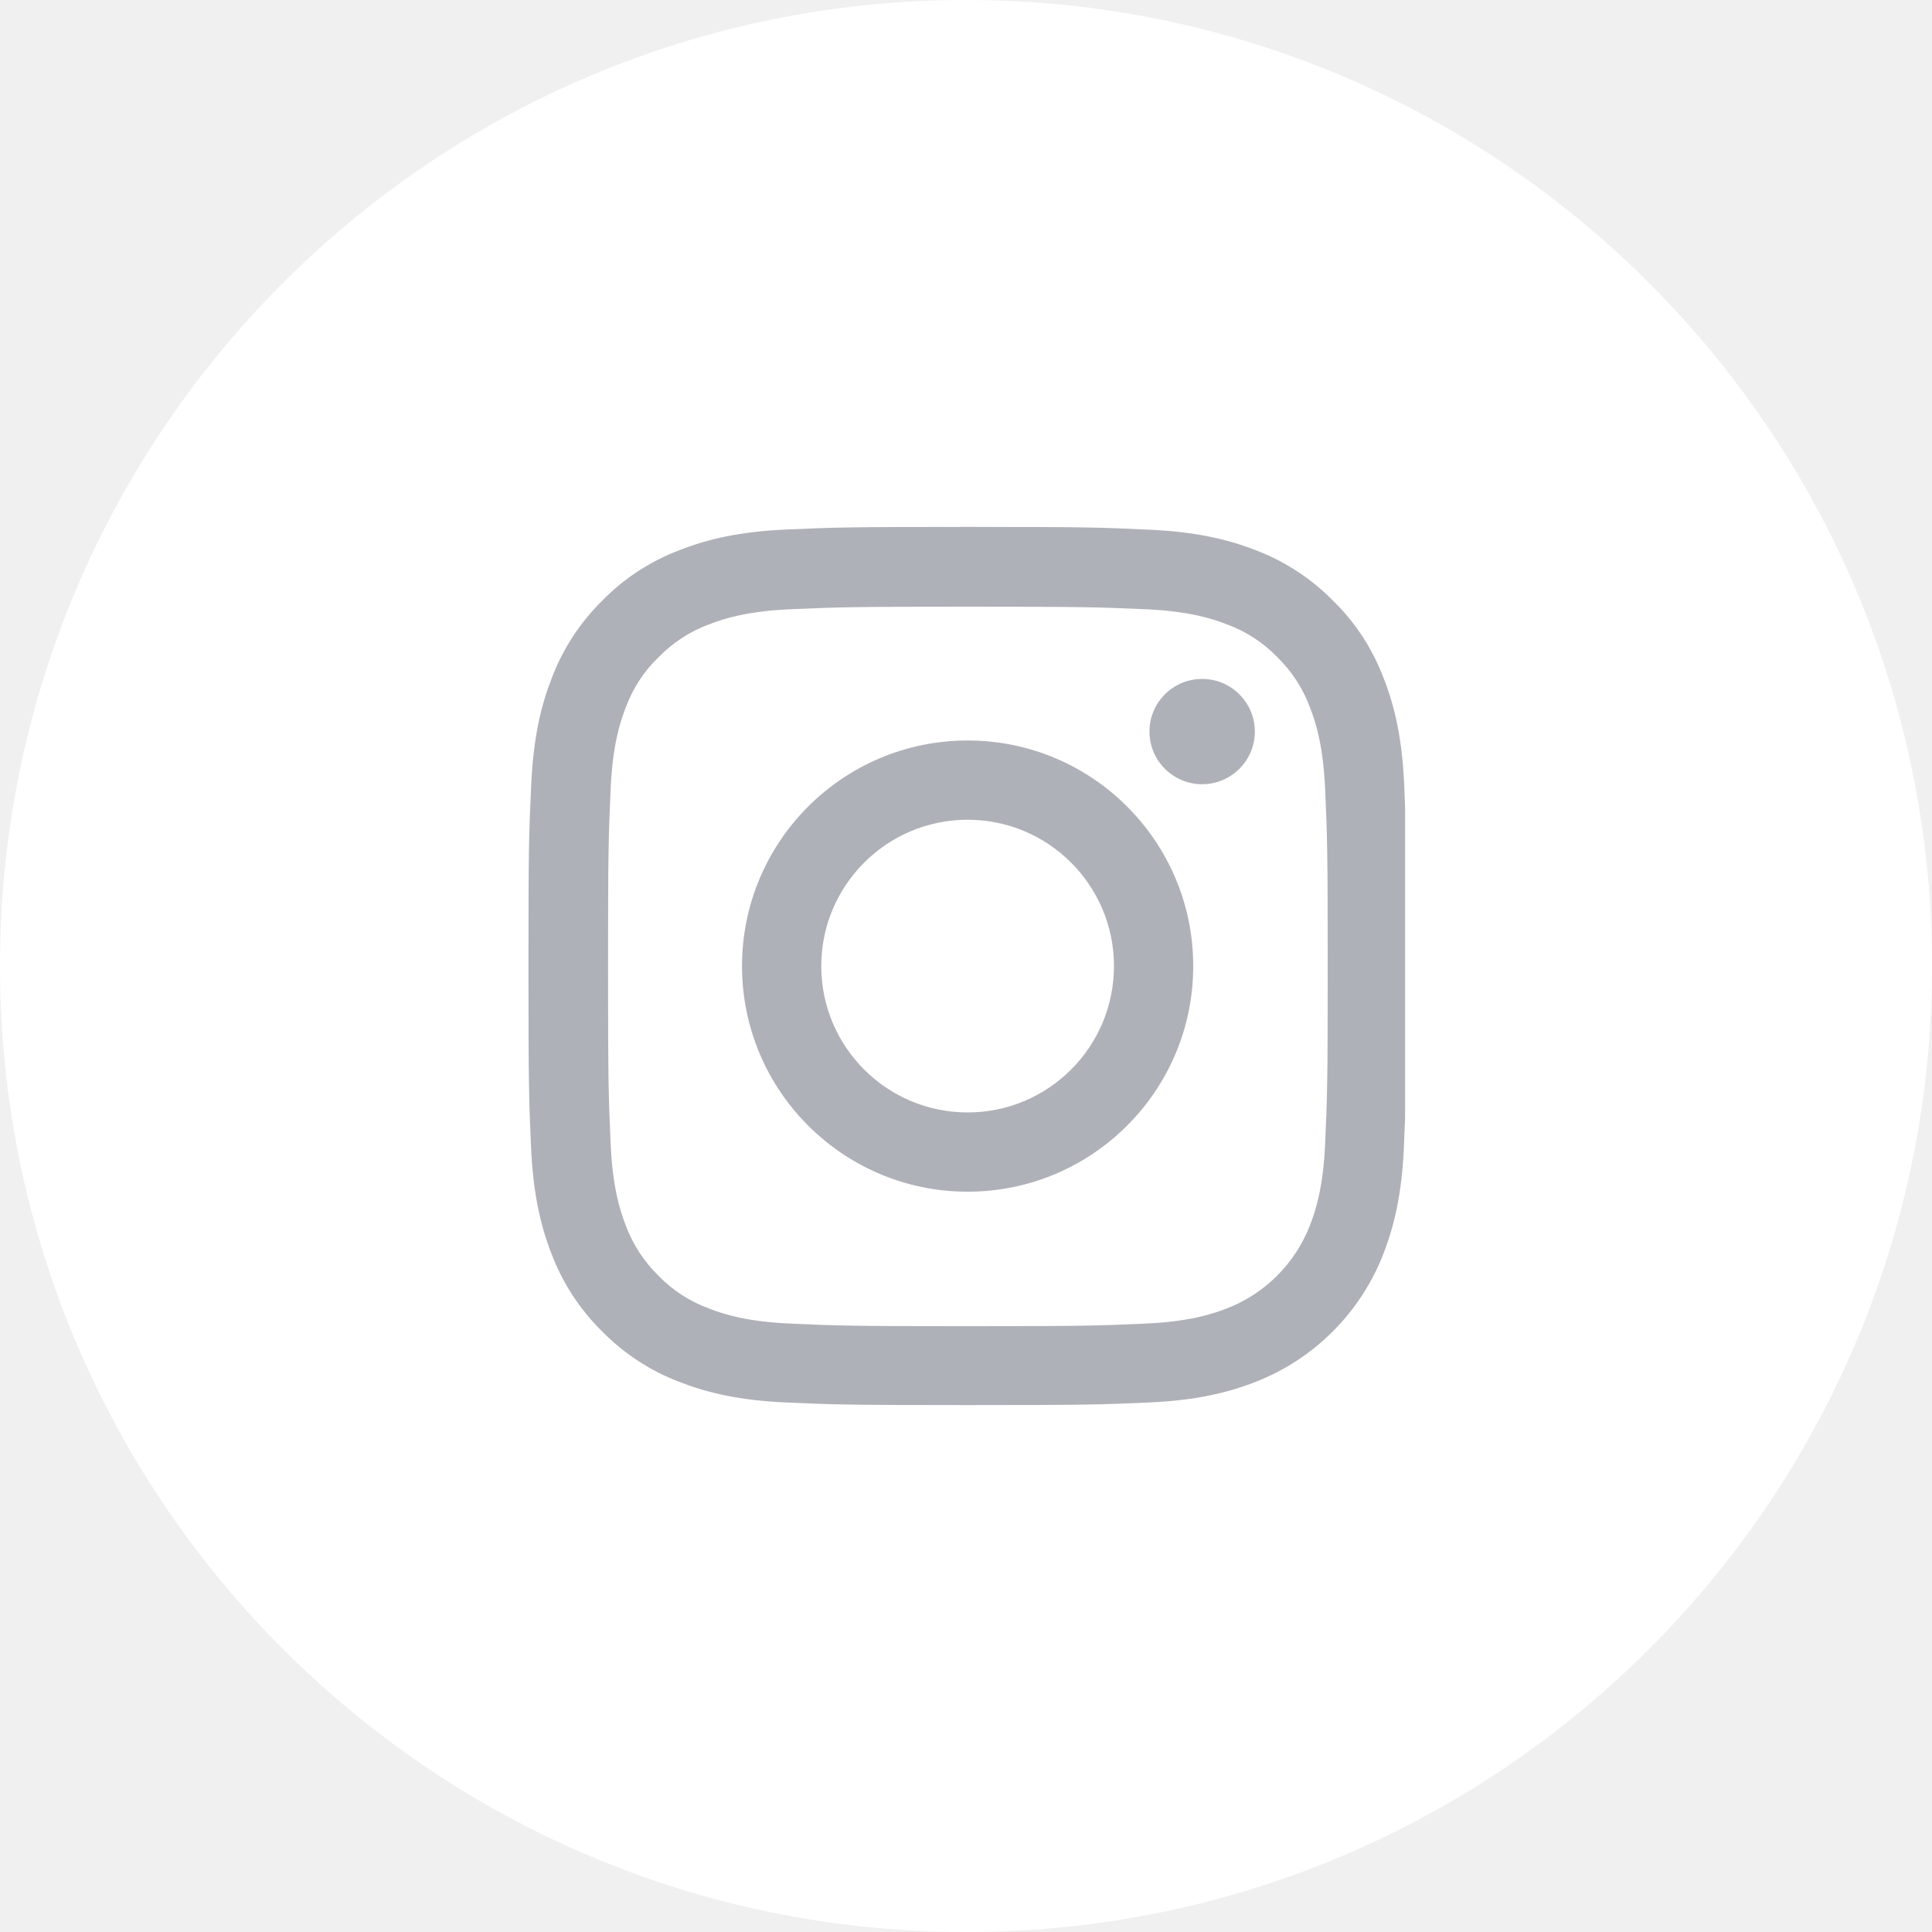
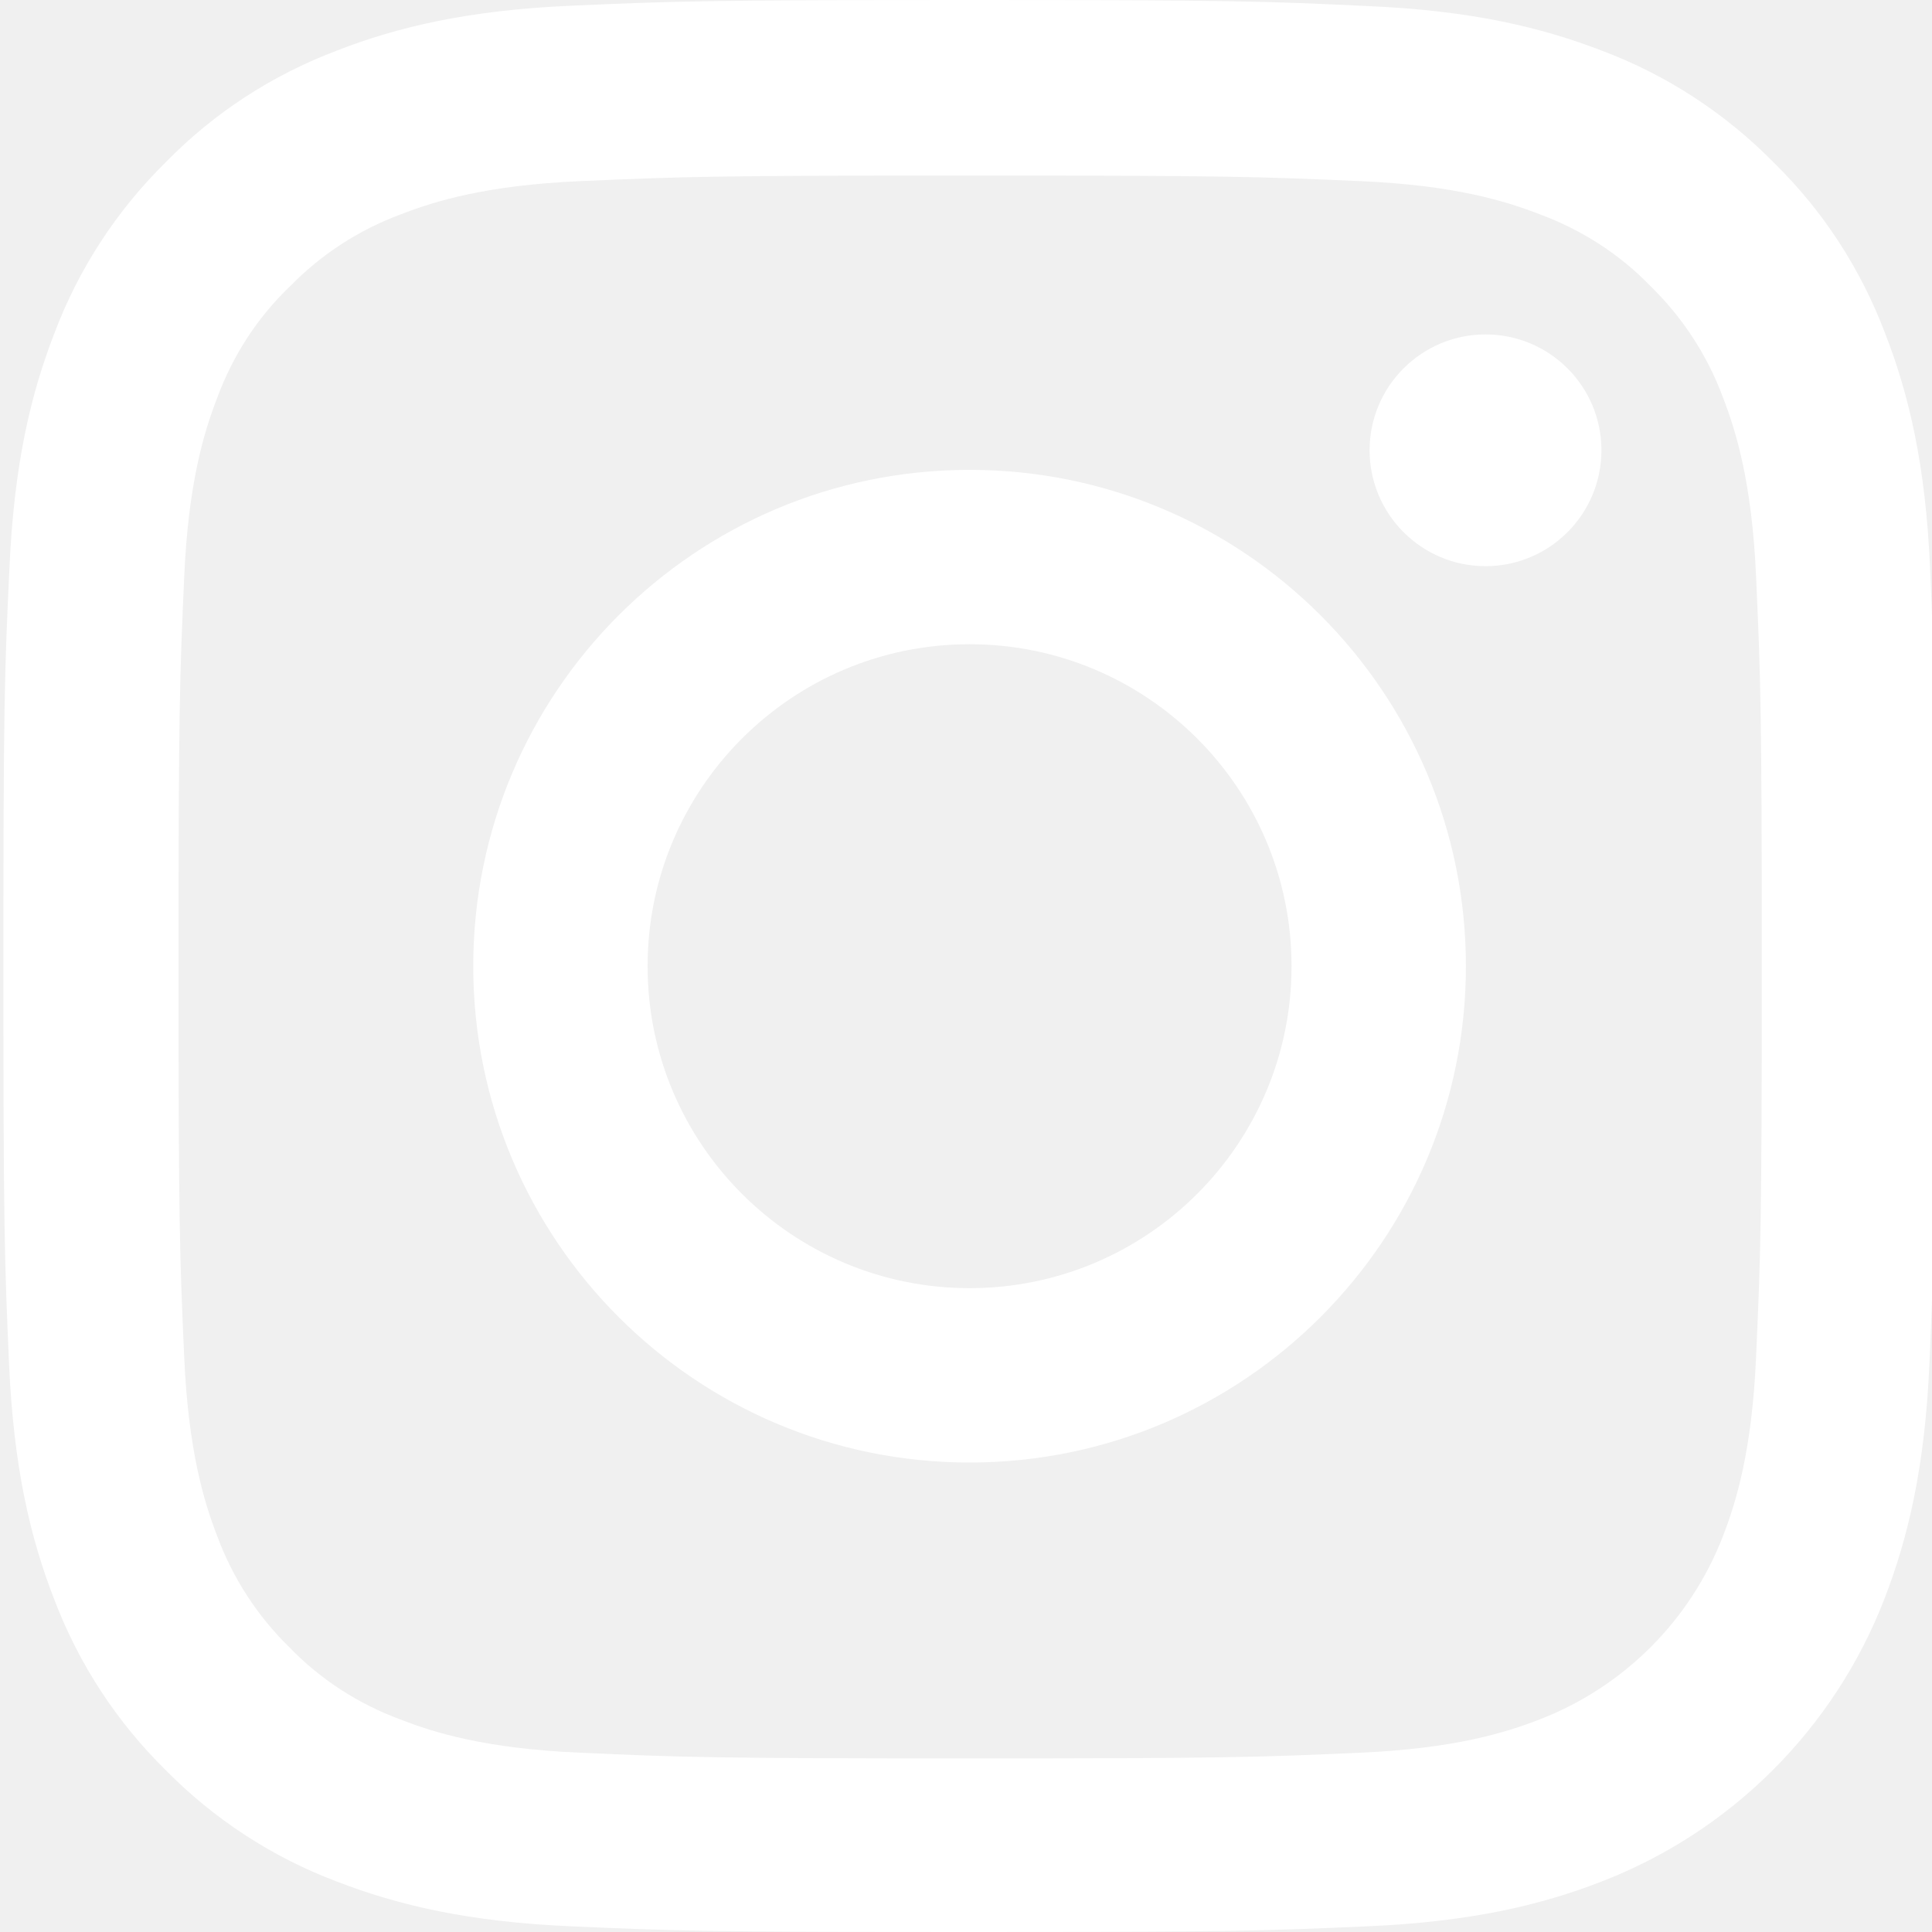
- <svg xmlns="http://www.w3.org/2000/svg" width="44" height="44" viewBox="0 0 44 44" fill="none">
-   <path d="M44 22C44 28.075 41.538 33.575 37.556 37.556C33.575 41.538 28.075 44 22 44C15.925 44 10.425 41.538 6.444 37.556C2.462 33.575 0 28.075 0 22C0 15.925 2.462 10.425 6.444 6.444C10.425 2.462 15.925 -6.10352e-05 22 -6.10352e-05C28.075 -6.10352e-05 33.575 2.462 37.556 6.444C41.538 10.425 44 15.925 44 22Z" fill="white" />
+ <svg xmlns="http://www.w3.org/2000/svg" width="20" height="20" viewBox="0 0 20 20" fill="none">
  <g clip-path="url(#clip0)">
-     <path d="M31.98 17.88C31.934 16.817 31.762 16.087 31.515 15.454C31.262 14.782 30.871 14.18 30.359 13.68C29.859 13.172 29.253 12.777 28.589 12.527C27.952 12.281 27.226 12.109 26.163 12.063C25.092 12.012 24.752 12 22.037 12C19.322 12 18.982 12.012 17.915 12.059C16.852 12.105 16.122 12.277 15.489 12.524C14.817 12.777 14.215 13.168 13.715 13.68C13.207 14.18 12.813 14.786 12.563 15.45C12.316 16.087 12.145 16.813 12.098 17.876C12.047 18.947 12.035 19.287 12.035 22.002C12.035 24.717 12.047 25.057 12.094 26.124C12.141 27.186 12.313 27.917 12.559 28.55C12.813 29.222 13.207 29.824 13.715 30.324C14.215 30.832 14.821 31.227 15.485 31.477C16.122 31.723 16.849 31.895 17.911 31.941C18.978 31.988 19.318 32 22.033 32C24.749 32 25.088 31.988 26.155 31.941C27.218 31.895 27.948 31.723 28.581 31.477C29.925 30.957 30.988 29.894 31.508 28.55C31.754 27.913 31.926 27.186 31.973 26.124C32.02 25.057 32.031 24.717 32.031 22.002C32.031 19.287 32.027 18.947 31.98 17.88ZM30.179 26.046C30.136 27.023 29.972 27.55 29.835 27.901C29.5 28.773 28.808 29.464 27.937 29.8C27.585 29.937 27.054 30.101 26.081 30.144C25.026 30.191 24.71 30.203 22.041 30.203C19.372 30.203 19.052 30.191 18.001 30.144C17.024 30.101 16.497 29.937 16.145 29.8C15.712 29.64 15.317 29.386 14.997 29.054C14.665 28.73 14.411 28.339 14.25 27.905C14.114 27.554 13.95 27.023 13.907 26.05C13.86 24.995 13.848 24.678 13.848 22.01C13.848 19.341 13.86 19.021 13.907 17.97C13.95 16.993 14.114 16.466 14.25 16.114C14.411 15.68 14.665 15.286 15.001 14.965C15.325 14.633 15.716 14.379 16.149 14.219C16.501 14.082 17.032 13.918 18.005 13.875C19.06 13.829 19.377 13.817 22.045 13.817C24.717 13.817 25.034 13.829 26.085 13.875C27.061 13.918 27.589 14.082 27.941 14.219C28.374 14.379 28.769 14.633 29.089 14.965C29.421 15.29 29.675 15.68 29.835 16.114C29.972 16.466 30.136 16.997 30.179 17.97C30.226 19.025 30.238 19.341 30.238 22.01C30.238 24.678 30.226 24.991 30.179 26.046Z" fill="#AFB1B8" />
-     <path d="M22.037 16.864C19.201 16.864 16.899 19.165 16.899 22.002C16.899 24.838 19.201 27.14 22.037 27.14C24.874 27.14 27.175 24.838 27.175 22.002C27.175 19.165 24.874 16.864 22.037 16.864ZM22.037 25.335C20.197 25.335 18.704 23.842 18.704 22.002C18.704 20.162 20.197 18.669 22.037 18.669C23.877 18.669 25.37 20.162 25.37 22.002C25.37 23.842 23.877 25.335 22.037 25.335Z" fill="#AFB1B8" />
-     <path d="M28.578 16.661C28.578 17.323 28.041 17.86 27.378 17.86C26.716 17.86 26.178 17.323 26.178 16.661C26.178 15.999 26.716 15.462 27.378 15.462C28.041 15.462 28.578 15.999 28.578 16.661Z" fill="#AFB1B8" />
+     <path d="M19.98 5.88C19.934 4.817 19.762 4.087 19.516 3.454C19.262 2.782 18.871 2.18 18.359 1.68C17.859 1.172 17.253 0.777 16.589 0.527C15.952 0.281 15.226 0.109 14.163 0.063C13.092 0.012 12.752 0 10.037 0C7.322 0 6.982 0.012 5.915 0.059C4.853 0.105 4.122 0.277 3.489 0.523C2.817 0.777 2.215 1.168 1.715 1.68C1.207 2.18 0.813 2.786 0.563 3.45C0.316 4.087 0.145 4.813 0.098 5.876C0.047 6.947 0.035 7.287 0.035 10.002C0.035 12.717 0.047 13.057 0.094 14.124C0.141 15.187 0.313 15.917 0.559 16.55C0.813 17.222 1.207 17.824 1.715 18.324C2.215 18.832 2.821 19.227 3.485 19.477C4.122 19.723 4.849 19.895 5.911 19.941C6.978 19.988 7.318 20 10.033 20C12.749 20 13.088 19.988 14.155 19.941C15.218 19.895 15.948 19.723 16.581 19.477C17.925 18.957 18.988 17.894 19.508 16.55C19.754 15.913 19.926 15.187 19.973 14.124C20.02 13.057 20.031 12.717 20.031 10.002C20.031 7.287 20.027 6.947 19.98 5.88ZM18.179 14.046C18.136 15.023 17.972 15.55 17.836 15.902C17.5 16.773 16.808 17.464 15.937 17.8C15.585 17.937 15.054 18.101 14.081 18.144C13.026 18.191 12.71 18.203 10.041 18.203C7.373 18.203 7.052 18.191 6.001 18.144C5.024 18.101 4.497 17.937 4.145 17.8C3.712 17.64 3.317 17.386 2.997 17.054C2.665 16.73 2.411 16.339 2.25 15.905C2.114 15.554 1.95 15.023 1.907 14.05C1.86 12.995 1.848 12.678 1.848 10.01C1.848 7.341 1.86 7.021 1.907 5.97C1.95 4.993 2.114 4.466 2.25 4.114C2.411 3.68 2.665 3.286 3.001 2.965C3.325 2.633 3.716 2.379 4.149 2.219C4.501 2.082 5.032 1.918 6.005 1.875C7.06 1.829 7.377 1.817 10.045 1.817C12.717 1.817 13.034 1.829 14.085 1.875C15.062 1.918 15.589 2.082 15.941 2.219C16.374 2.379 16.769 2.633 17.089 2.965C17.421 3.29 17.675 3.68 17.836 4.114C17.972 4.466 18.136 4.997 18.179 5.97C18.226 7.025 18.238 7.341 18.238 10.01C18.238 12.678 18.226 12.991 18.179 14.046Z" fill="white" />
+     <path d="M10.037 4.864C7.201 4.864 4.899 7.165 4.899 10.002C4.899 12.838 7.201 15.14 10.037 15.14C12.874 15.14 15.175 12.838 15.175 10.002C15.175 7.165 12.874 4.864 10.037 4.864ZM10.037 13.335C8.197 13.335 6.704 11.842 6.704 10.002C6.704 8.162 8.197 6.669 10.037 6.669C11.877 6.669 13.37 8.162 13.37 10.002C13.37 11.842 11.877 13.335 10.037 13.335Z" fill="white" />
+     <path d="M16.578 4.661C16.578 5.323 16.041 5.861 15.378 5.861C14.716 5.861 14.178 5.323 14.178 4.661C14.178 3.999 14.716 3.462 15.378 3.462C16.041 3.462 16.578 3.999 16.578 4.661Z" fill="white" />
  </g>
  <defs>
    <clipPath id="clip0">
-       <rect width="20" height="20" fill="white" transform="translate(12 12)" />
+       <rect width="20" height="20" fill="white" />
    </clipPath>
  </defs>
</svg>
